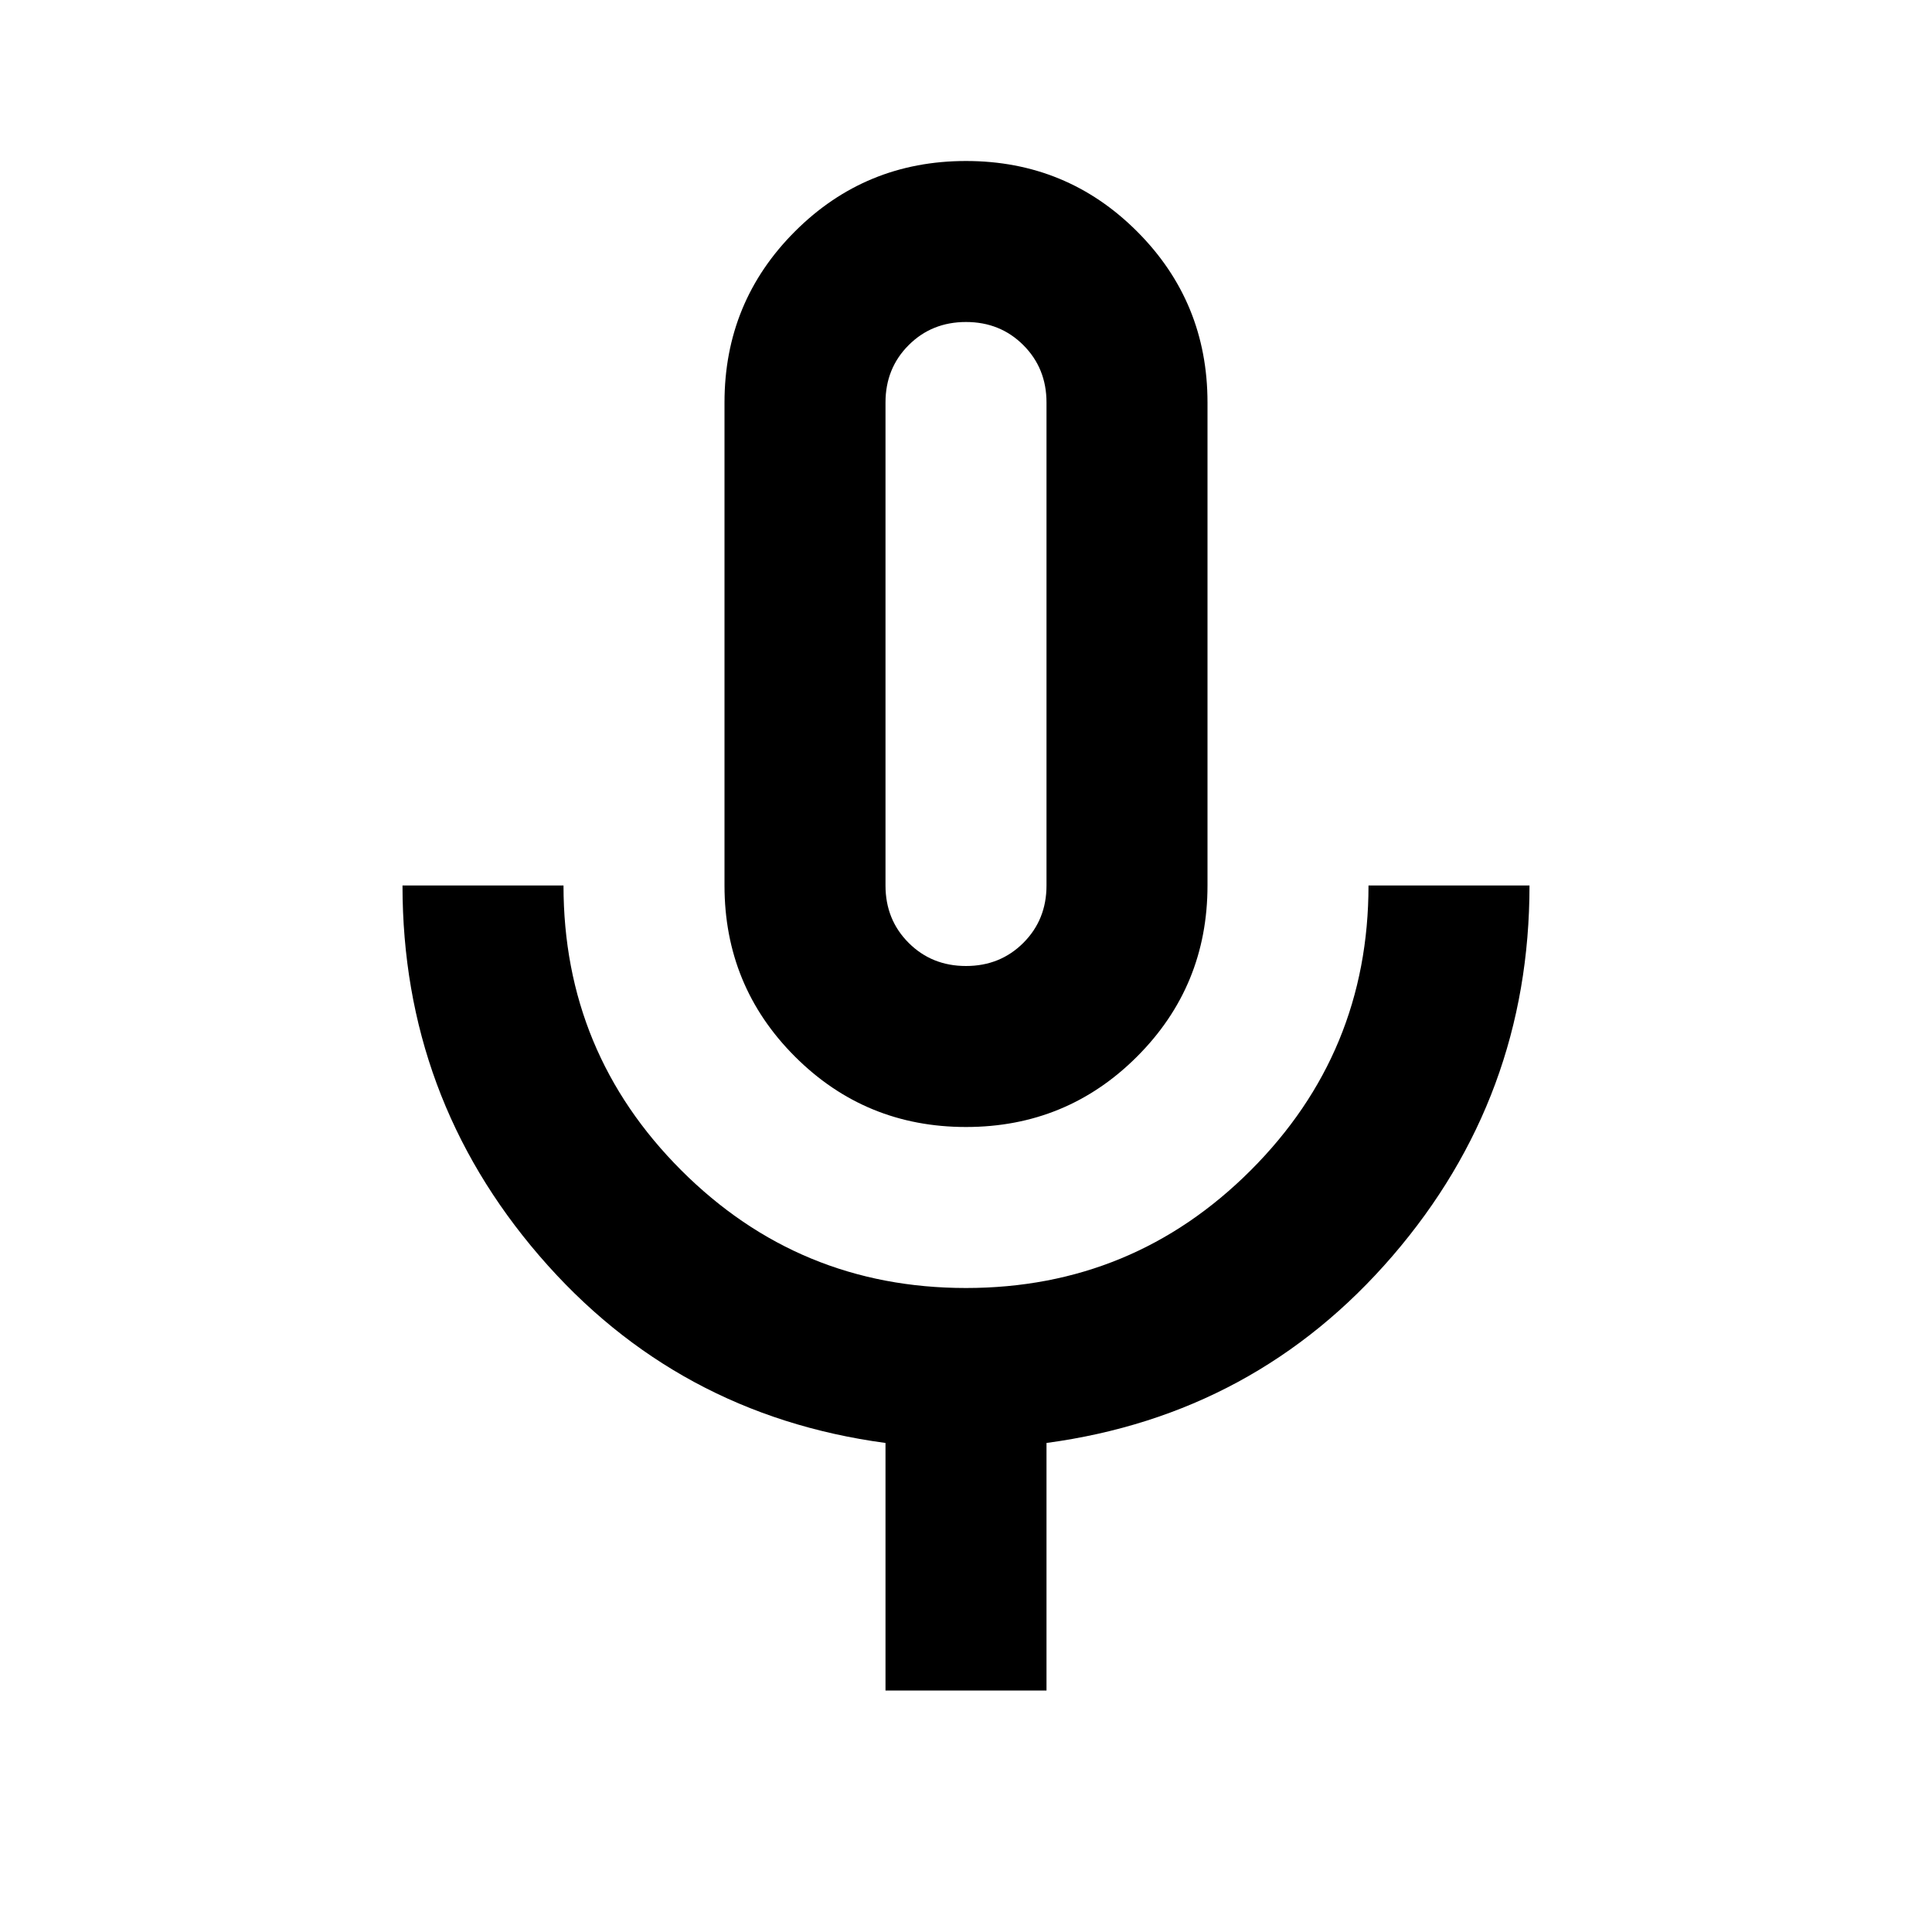
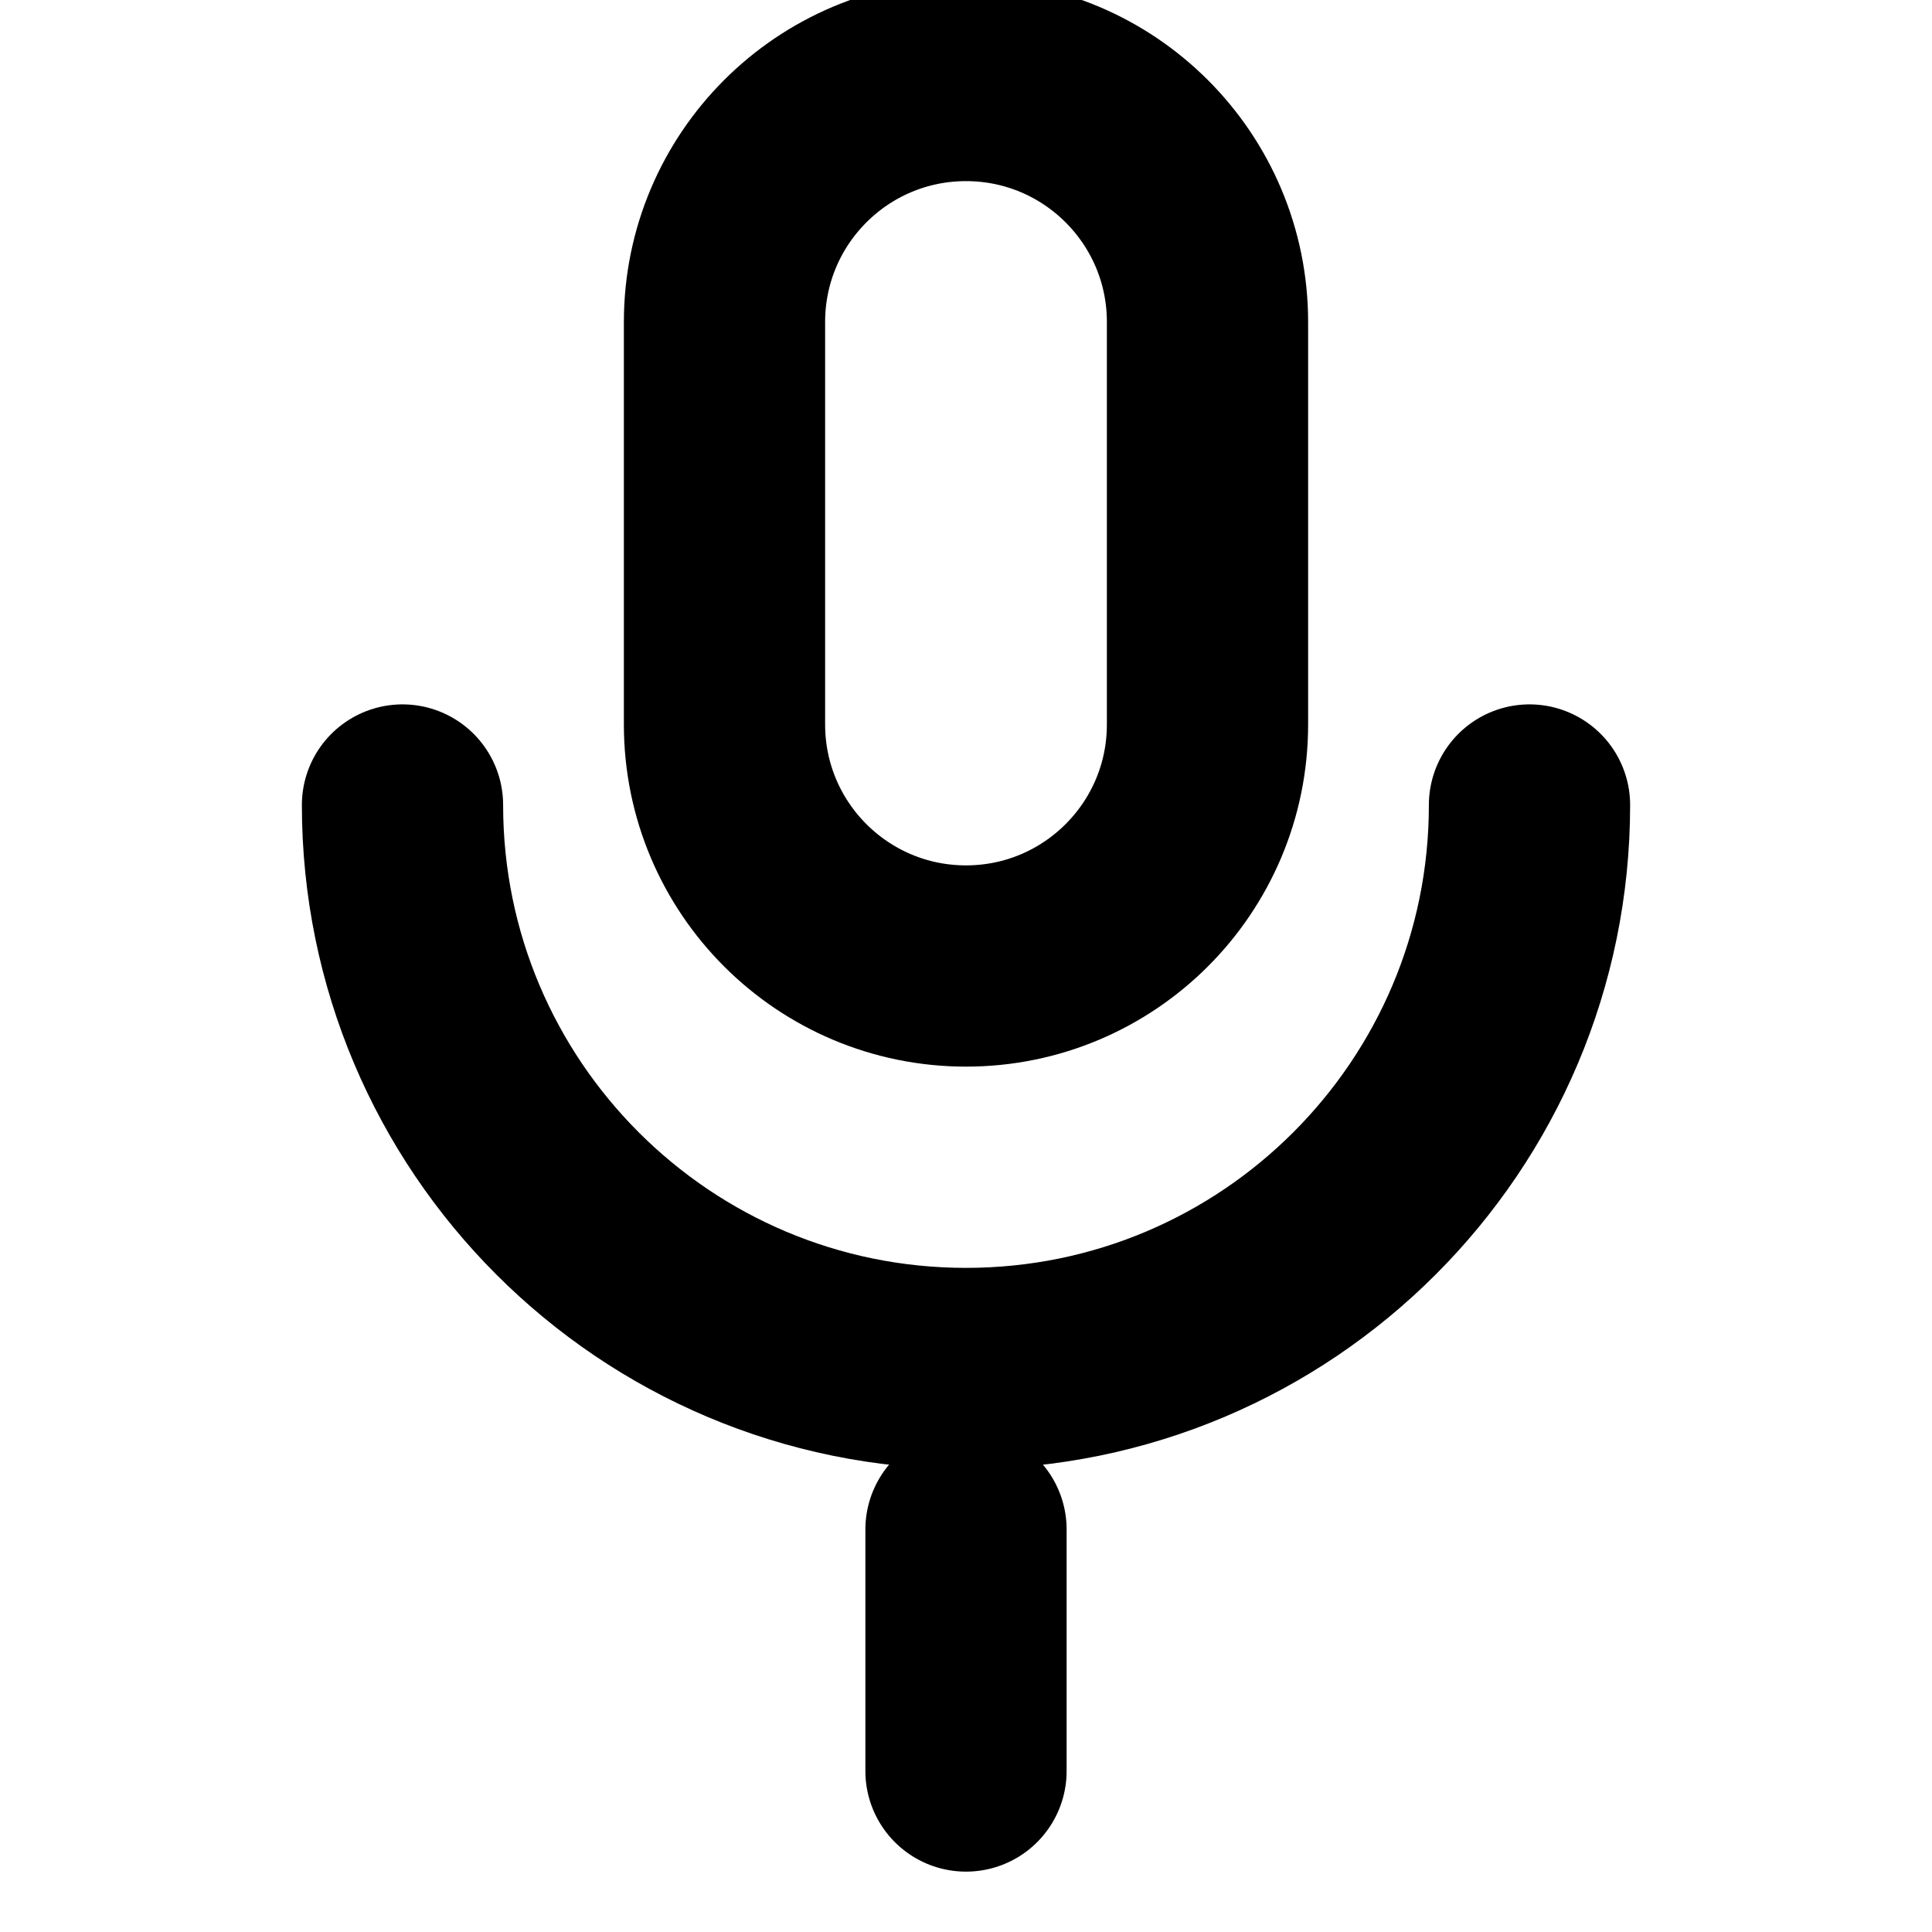
- <svg xmlns="http://www.w3.org/2000/svg" height="24" viewBox="0 -960 960 960" width="24">
-   <path d="M395-435q-35-35-35-85v-240q0-50 35-85t85-35q50 0 85 35t35 85v240q0 50-35 85t-85 35q-50 0-85-35Zm85-205Zm-40 520v-123q-104-14-172-93t-68-184h80q0 83 58.5 141.5T480-320q83 0 141.5-58.5T680-520h80q0 105-68 184t-172 93v123h-80Zm68.5-371.5Q520-503 520-520v-240q0-17-11.5-28.5T480-800q-17 0-28.5 11.5T440-760v240q0 17 11.5 28.5T480-480q17 0 28.5-11.5Z" />
+ <svg xmlns="http://www.w3.org/2000/svg" width="24" height="24" viewBox="0 0 24 24" fill="none" stroke="#000000" stroke-width="2.5" stroke-linecap="round" stroke-linejoin="round">
+   <rect x="9" y="1" width="6" height="11" rx="3" />
+   <path d="M5 10a7 7 0 0 0 14 0" />
+   <line x1="12" y1="19" x2="12" y2="22" />
</svg>
